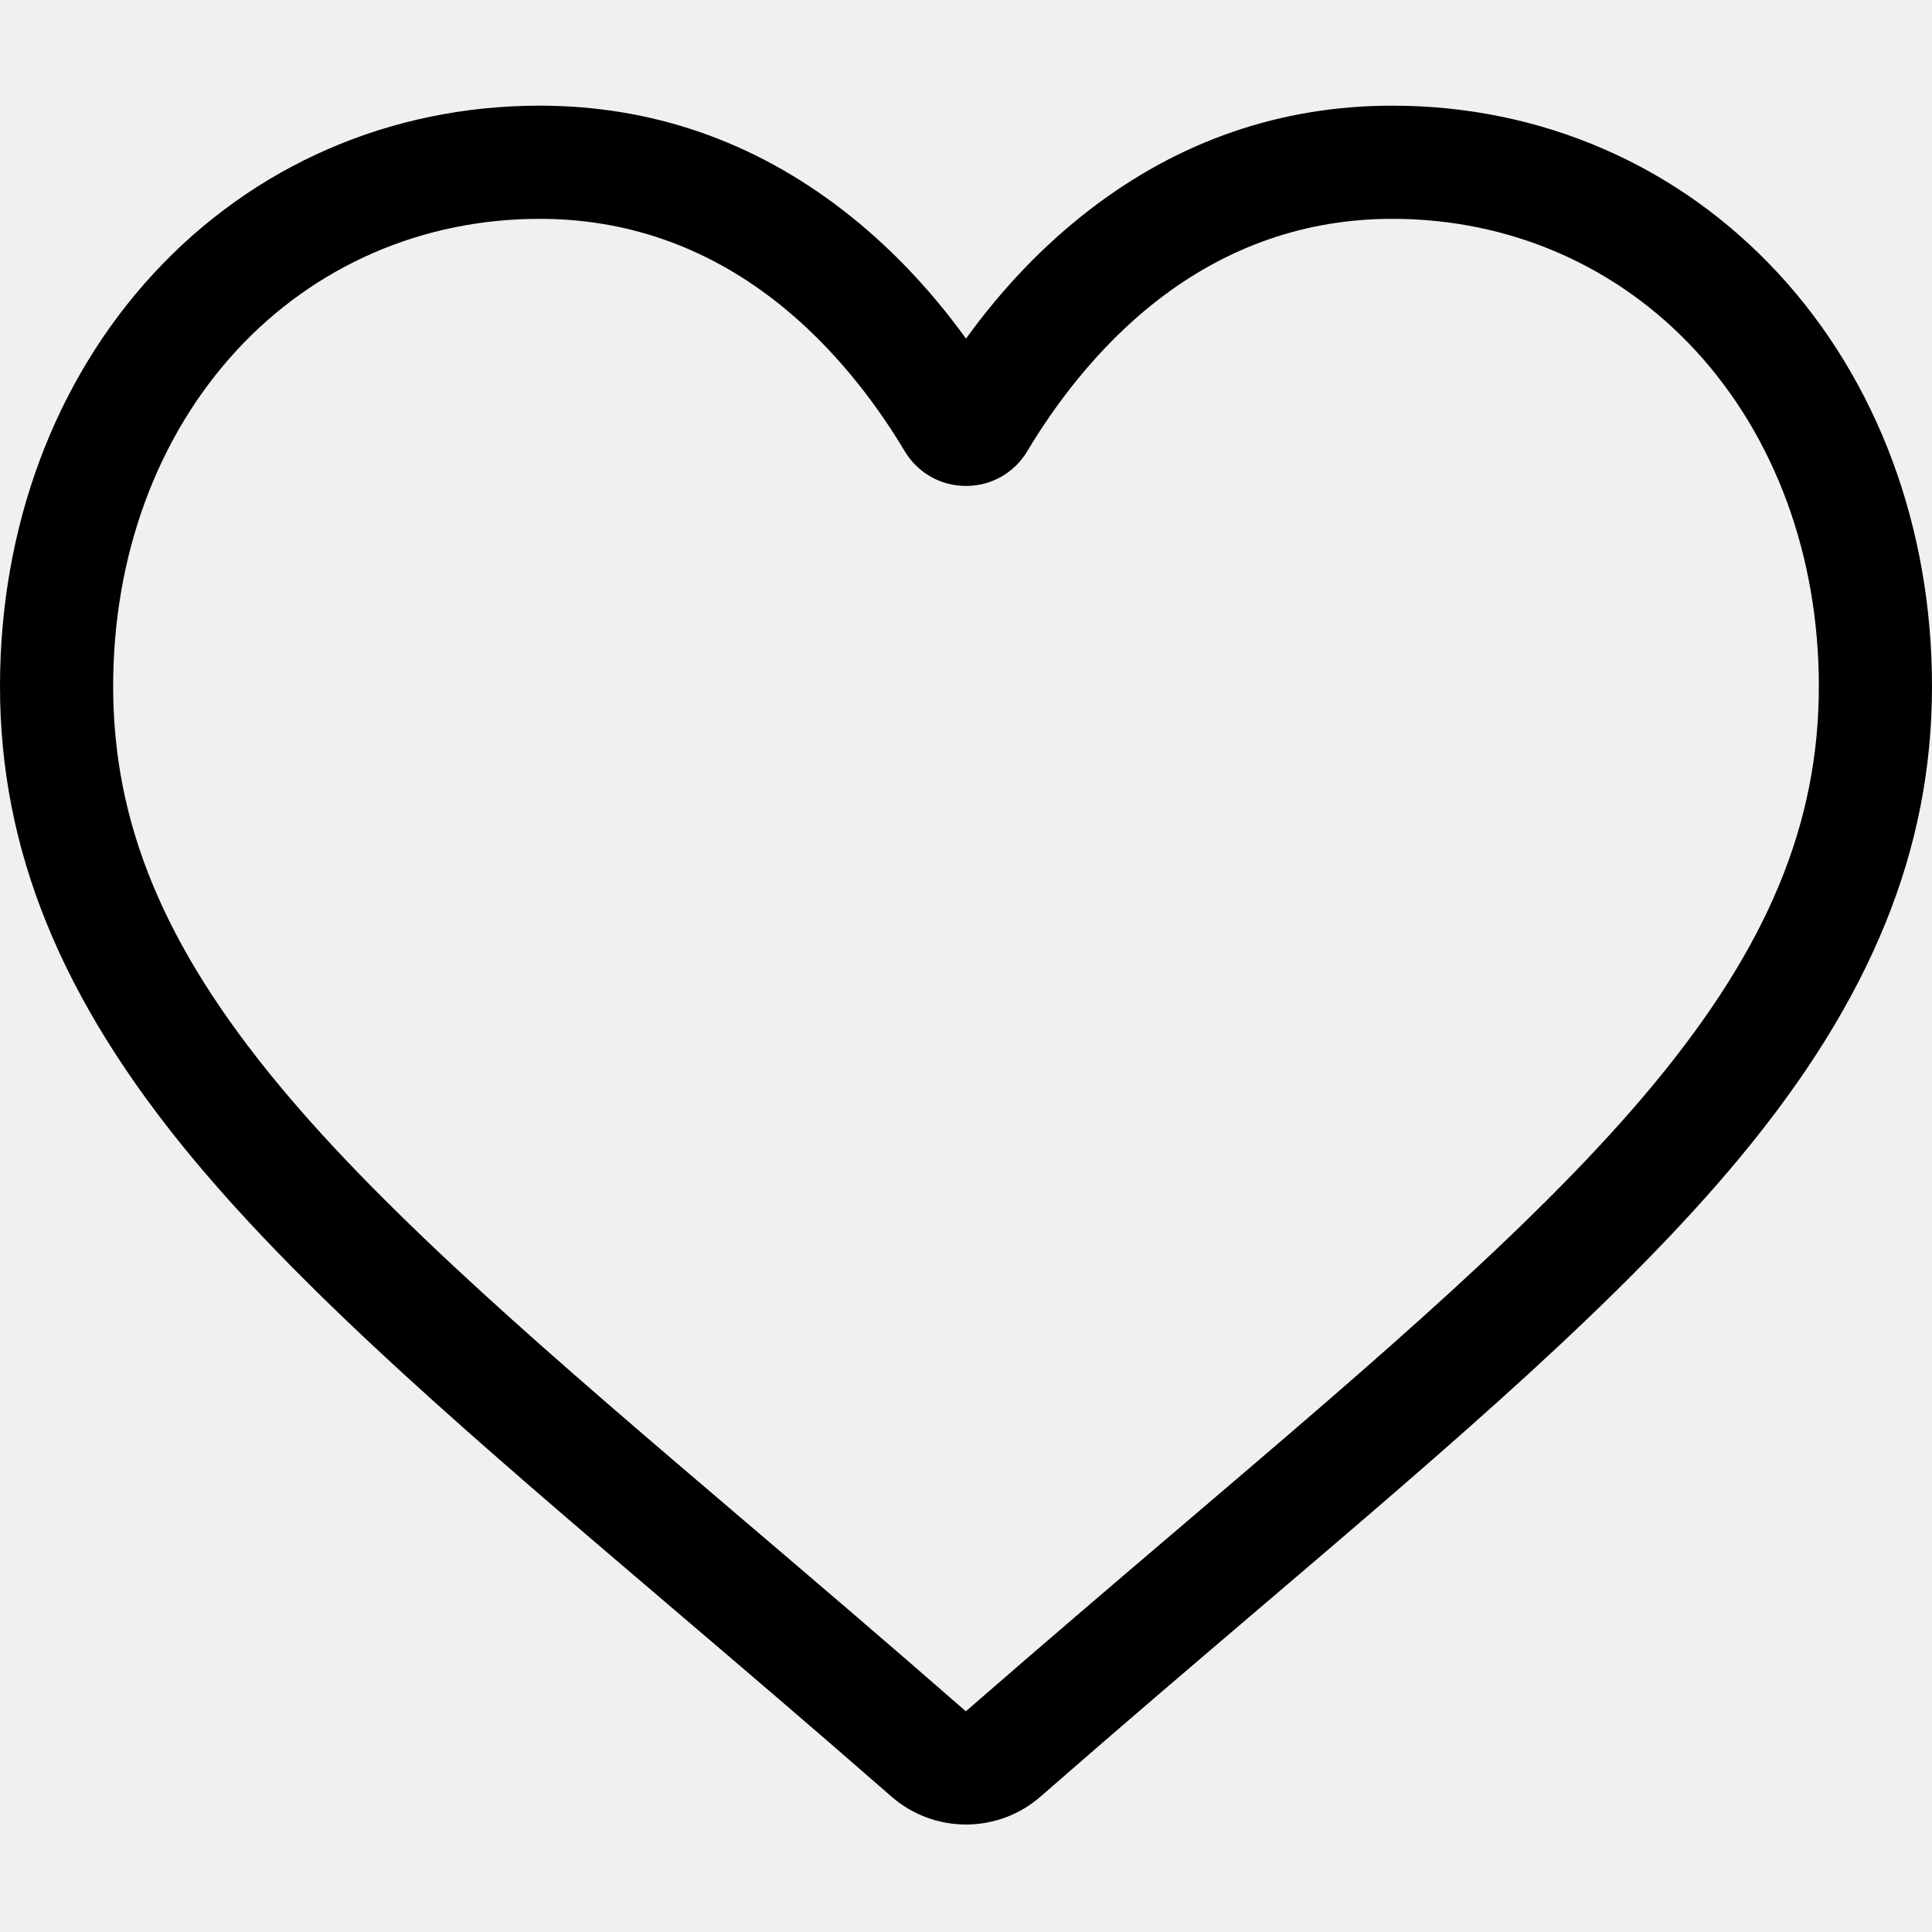
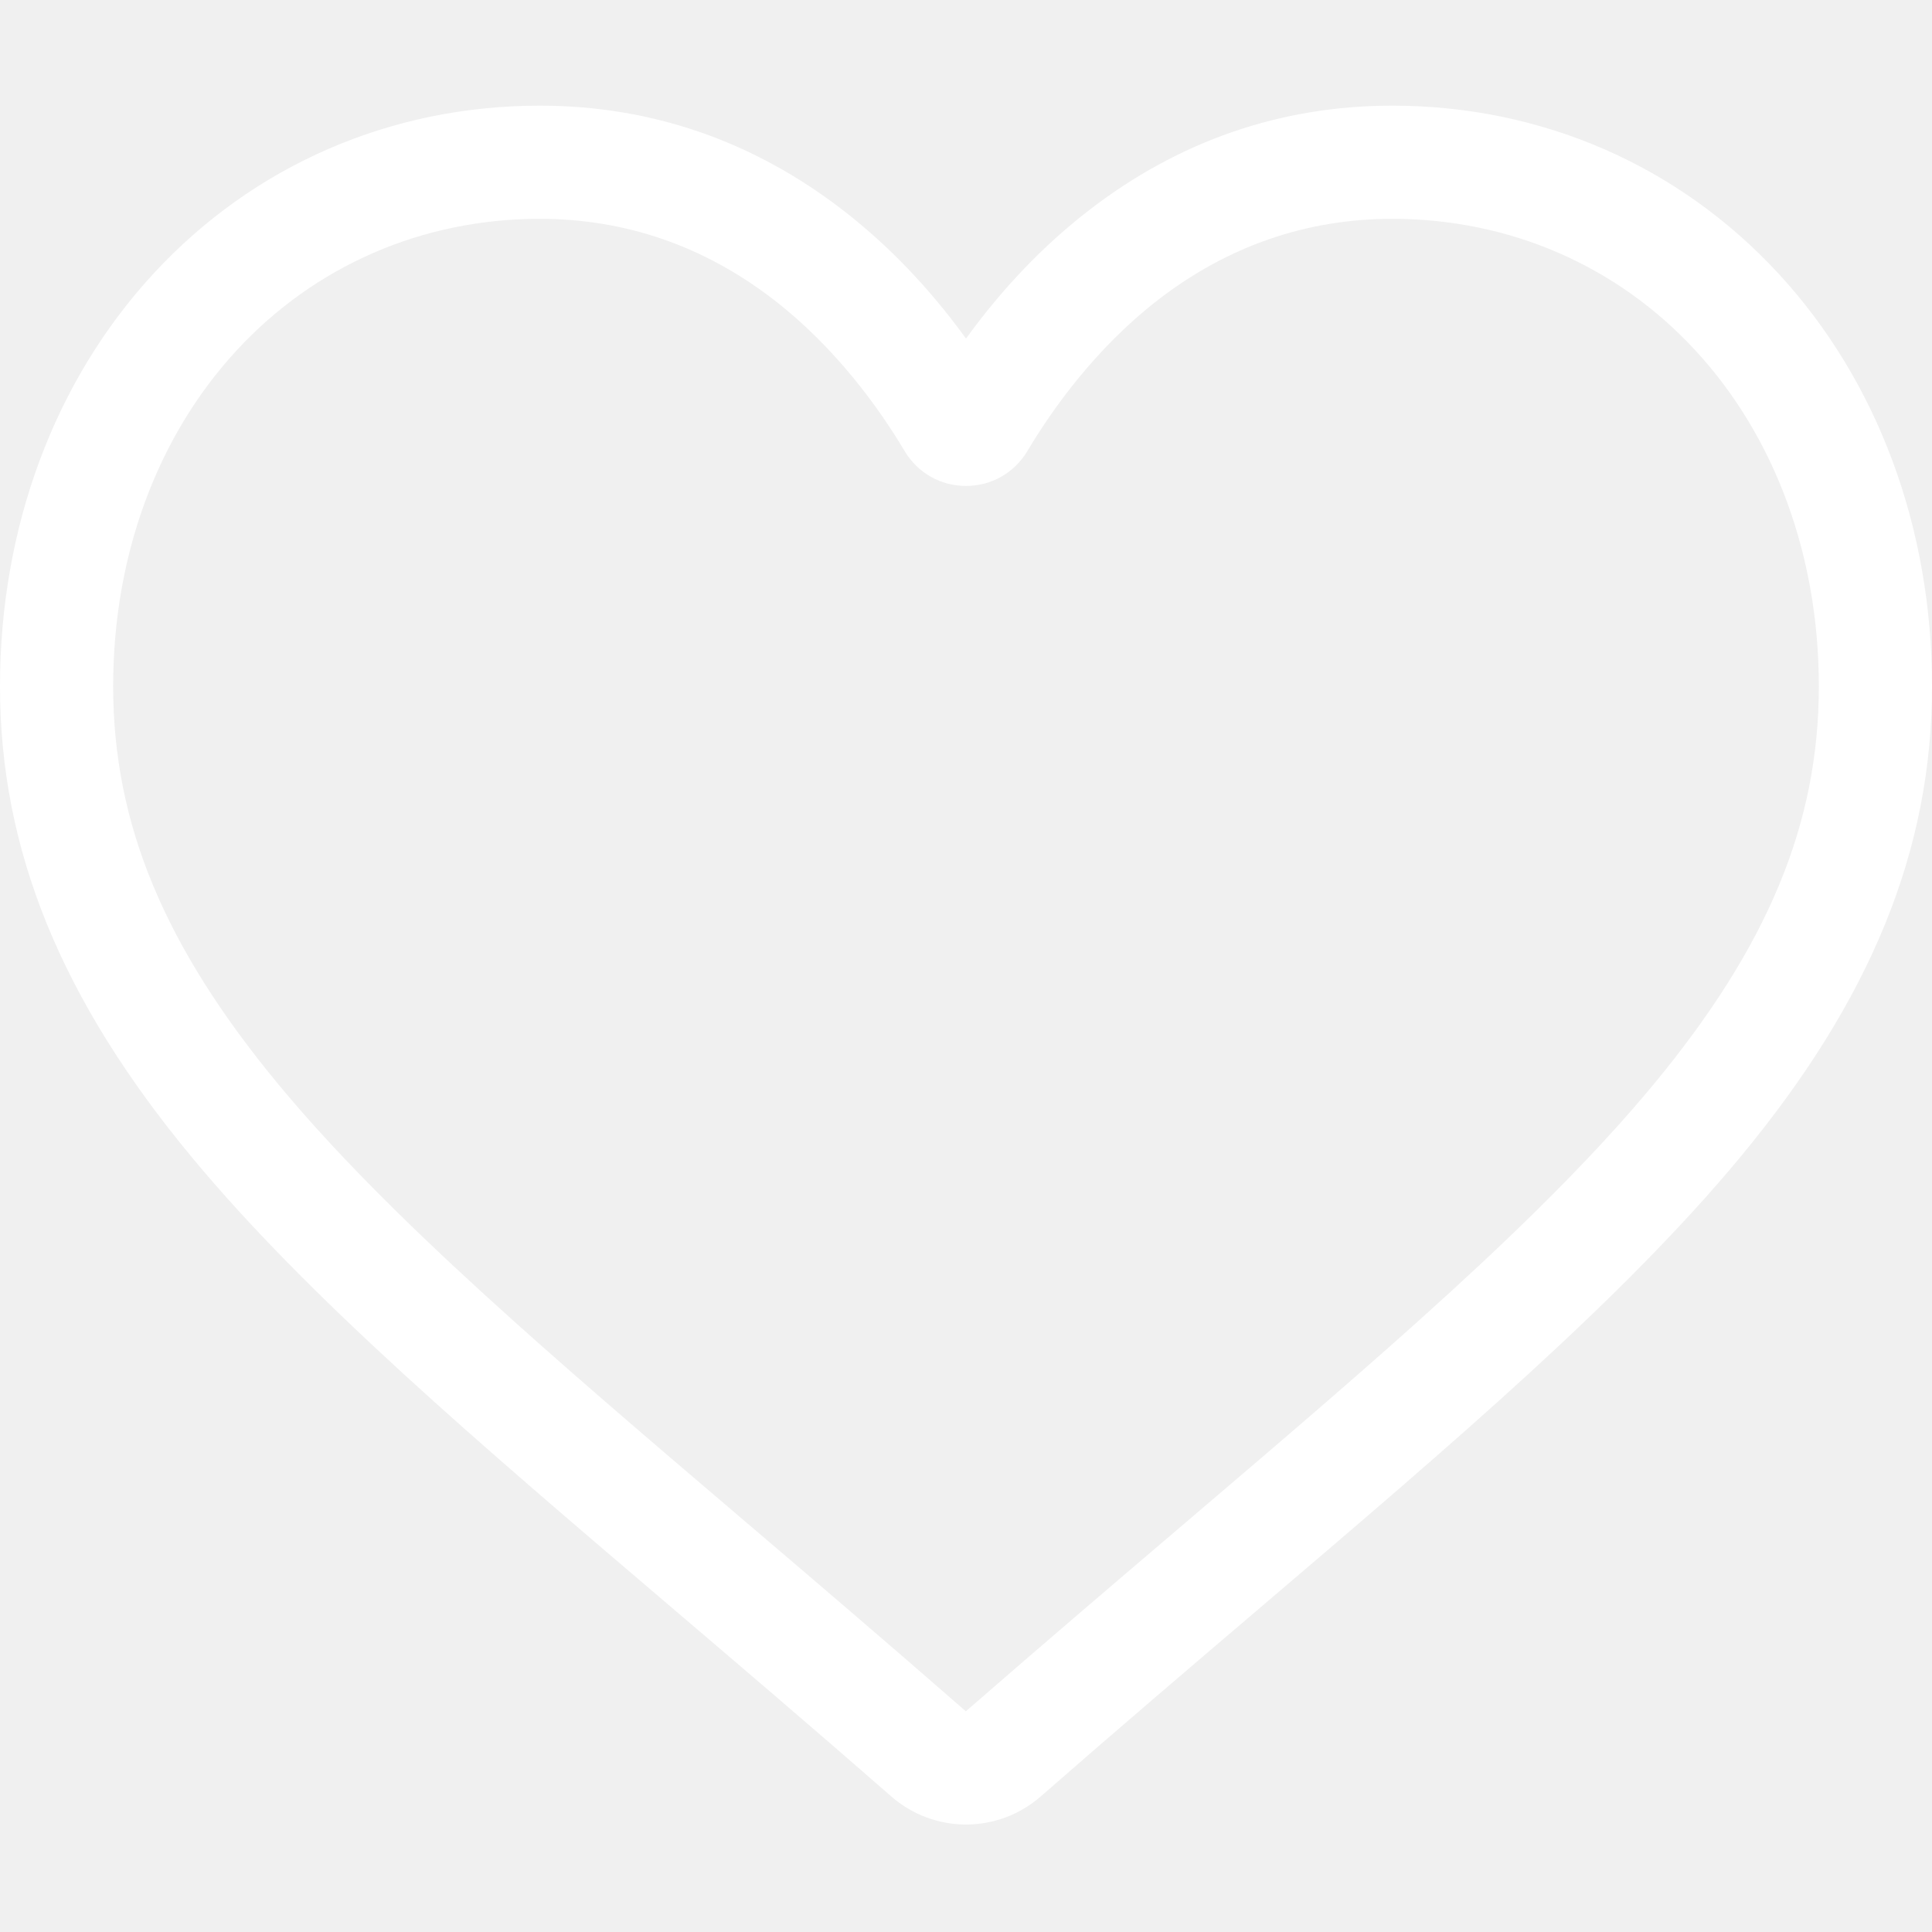
- <svg xmlns="http://www.w3.org/2000/svg" viewBox="0 -28 512.001 512">
-   <path d="m256 455.516c-7.289 0-14.316-2.641-19.793-7.438-20.684-18.086-40.625-35.082-58.219-50.074l-.09-.078c-51.582-43.957-96.125-81.918-127.117-119.312-34.645-41.805-50.781-81.441-50.781-124.742 0-42.07 14.426-80.883 40.617-109.293 26.504-28.746 62.871-44.578 102.414-44.578 29.555 0 56.621 9.344 80.445 27.77 12.023 9.301 22.922 20.684 32.523 33.961 9.605-13.277 20.5-24.66 32.527-33.961 23.824-18.426 50.891-27.77 80.445-27.77 39.539 0 75.91 15.832 102.414 44.578 26.191 28.41 40.613 67.223 40.613 109.293 0 43.301-16.133 82.938-50.777 124.738-30.992 37.398-75.531 75.355-127.105 119.309-17.625 15.016-37.598 32.039-58.328 50.168-5.473 4.789-12.504 7.43-19.789 7.43zm-112.969-425.523c-31.066 0-59.605 12.398-80.367 34.914-21.07 22.855-32.676 54.449-32.676 88.965 0 36.418 13.535 68.988 43.883 105.605 29.332 35.395 72.961 72.574 123.477 115.625l.094.078c17.66 15.051 37.68 32.113 58.516 50.332 20.961-18.254 41.012-35.344 58.707-50.418 50.512-43.051 94.137-80.223 123.469-115.617 30.344-36.617 43.879-69.188 43.879-105.605 0-34.516-11.605-66.109-32.676-88.965-20.758-22.516-49.301-34.914-80.363-34.914-22.758 0-43.652 7.234-62.102 21.5-16.441 12.719-27.895 28.797-34.609 40.047-3.453 5.785-9.531 9.238-16.262 9.238s-12.809-3.453-16.262-9.238c-6.711-11.25-18.164-27.328-34.609-40.047-18.449-14.266-39.344-21.5-62.098-21.5zm0 0" />
+ <svg xmlns="http://www.w3.org/2000/svg" width="512" height="512" viewBox="0 0 512 512" fill="none">
+   <path d="M256 483.516C248.711 483.516 241.684 480.875 236.207 476.078C215.523 457.992 195.582 440.996 177.988 426.004L177.898 425.926C126.316 381.969 81.773 344.008 50.781 306.613C16.137 264.809 0 225.172 0 181.871C0 139.801 14.426 100.988 40.617 72.578C67.121 43.832 103.488 28 143.031 28C172.586 28 199.652 37.344 223.477 55.77C235.5 65.07 246.398 76.453 256 89.731C265.605 76.453 276.5 65.07 288.527 55.77C312.352 37.344 339.418 28 368.973 28C408.512 28 444.883 43.832 471.387 72.578C497.578 100.988 512 139.801 512 181.871C512 225.172 495.867 264.809 461.223 306.609C430.23 344.008 385.691 381.965 334.117 425.918C316.492 440.934 296.52 457.957 275.789 476.086C270.316 480.875 263.285 483.516 256 483.516ZM143.031 57.992C111.965 57.992 83.426 70.391 62.664 92.906C41.594 115.762 29.988 147.355 29.988 181.871C29.988 218.289 43.523 250.859 73.871 287.477C103.203 322.871 146.832 360.051 197.348 403.102L197.441 403.18C215.102 418.23 235.121 435.293 255.957 453.512C276.918 435.258 296.969 418.168 314.664 403.094C365.176 360.043 408.801 322.871 438.133 287.477C468.477 250.859 482.012 218.289 482.012 181.871C482.012 147.355 470.406 115.762 449.336 92.906C428.578 70.391 400.035 57.992 368.973 57.992C346.215 57.992 325.32 65.227 306.871 79.492C290.43 92.211 278.977 108.289 272.262 119.539C268.809 125.324 262.73 128.777 256 128.777C249.27 128.777 243.191 125.324 239.738 119.539C233.027 108.289 221.574 92.211 205.129 79.492C186.68 65.227 165.785 57.992 143.031 57.992Z" fill="white" />
</svg>
